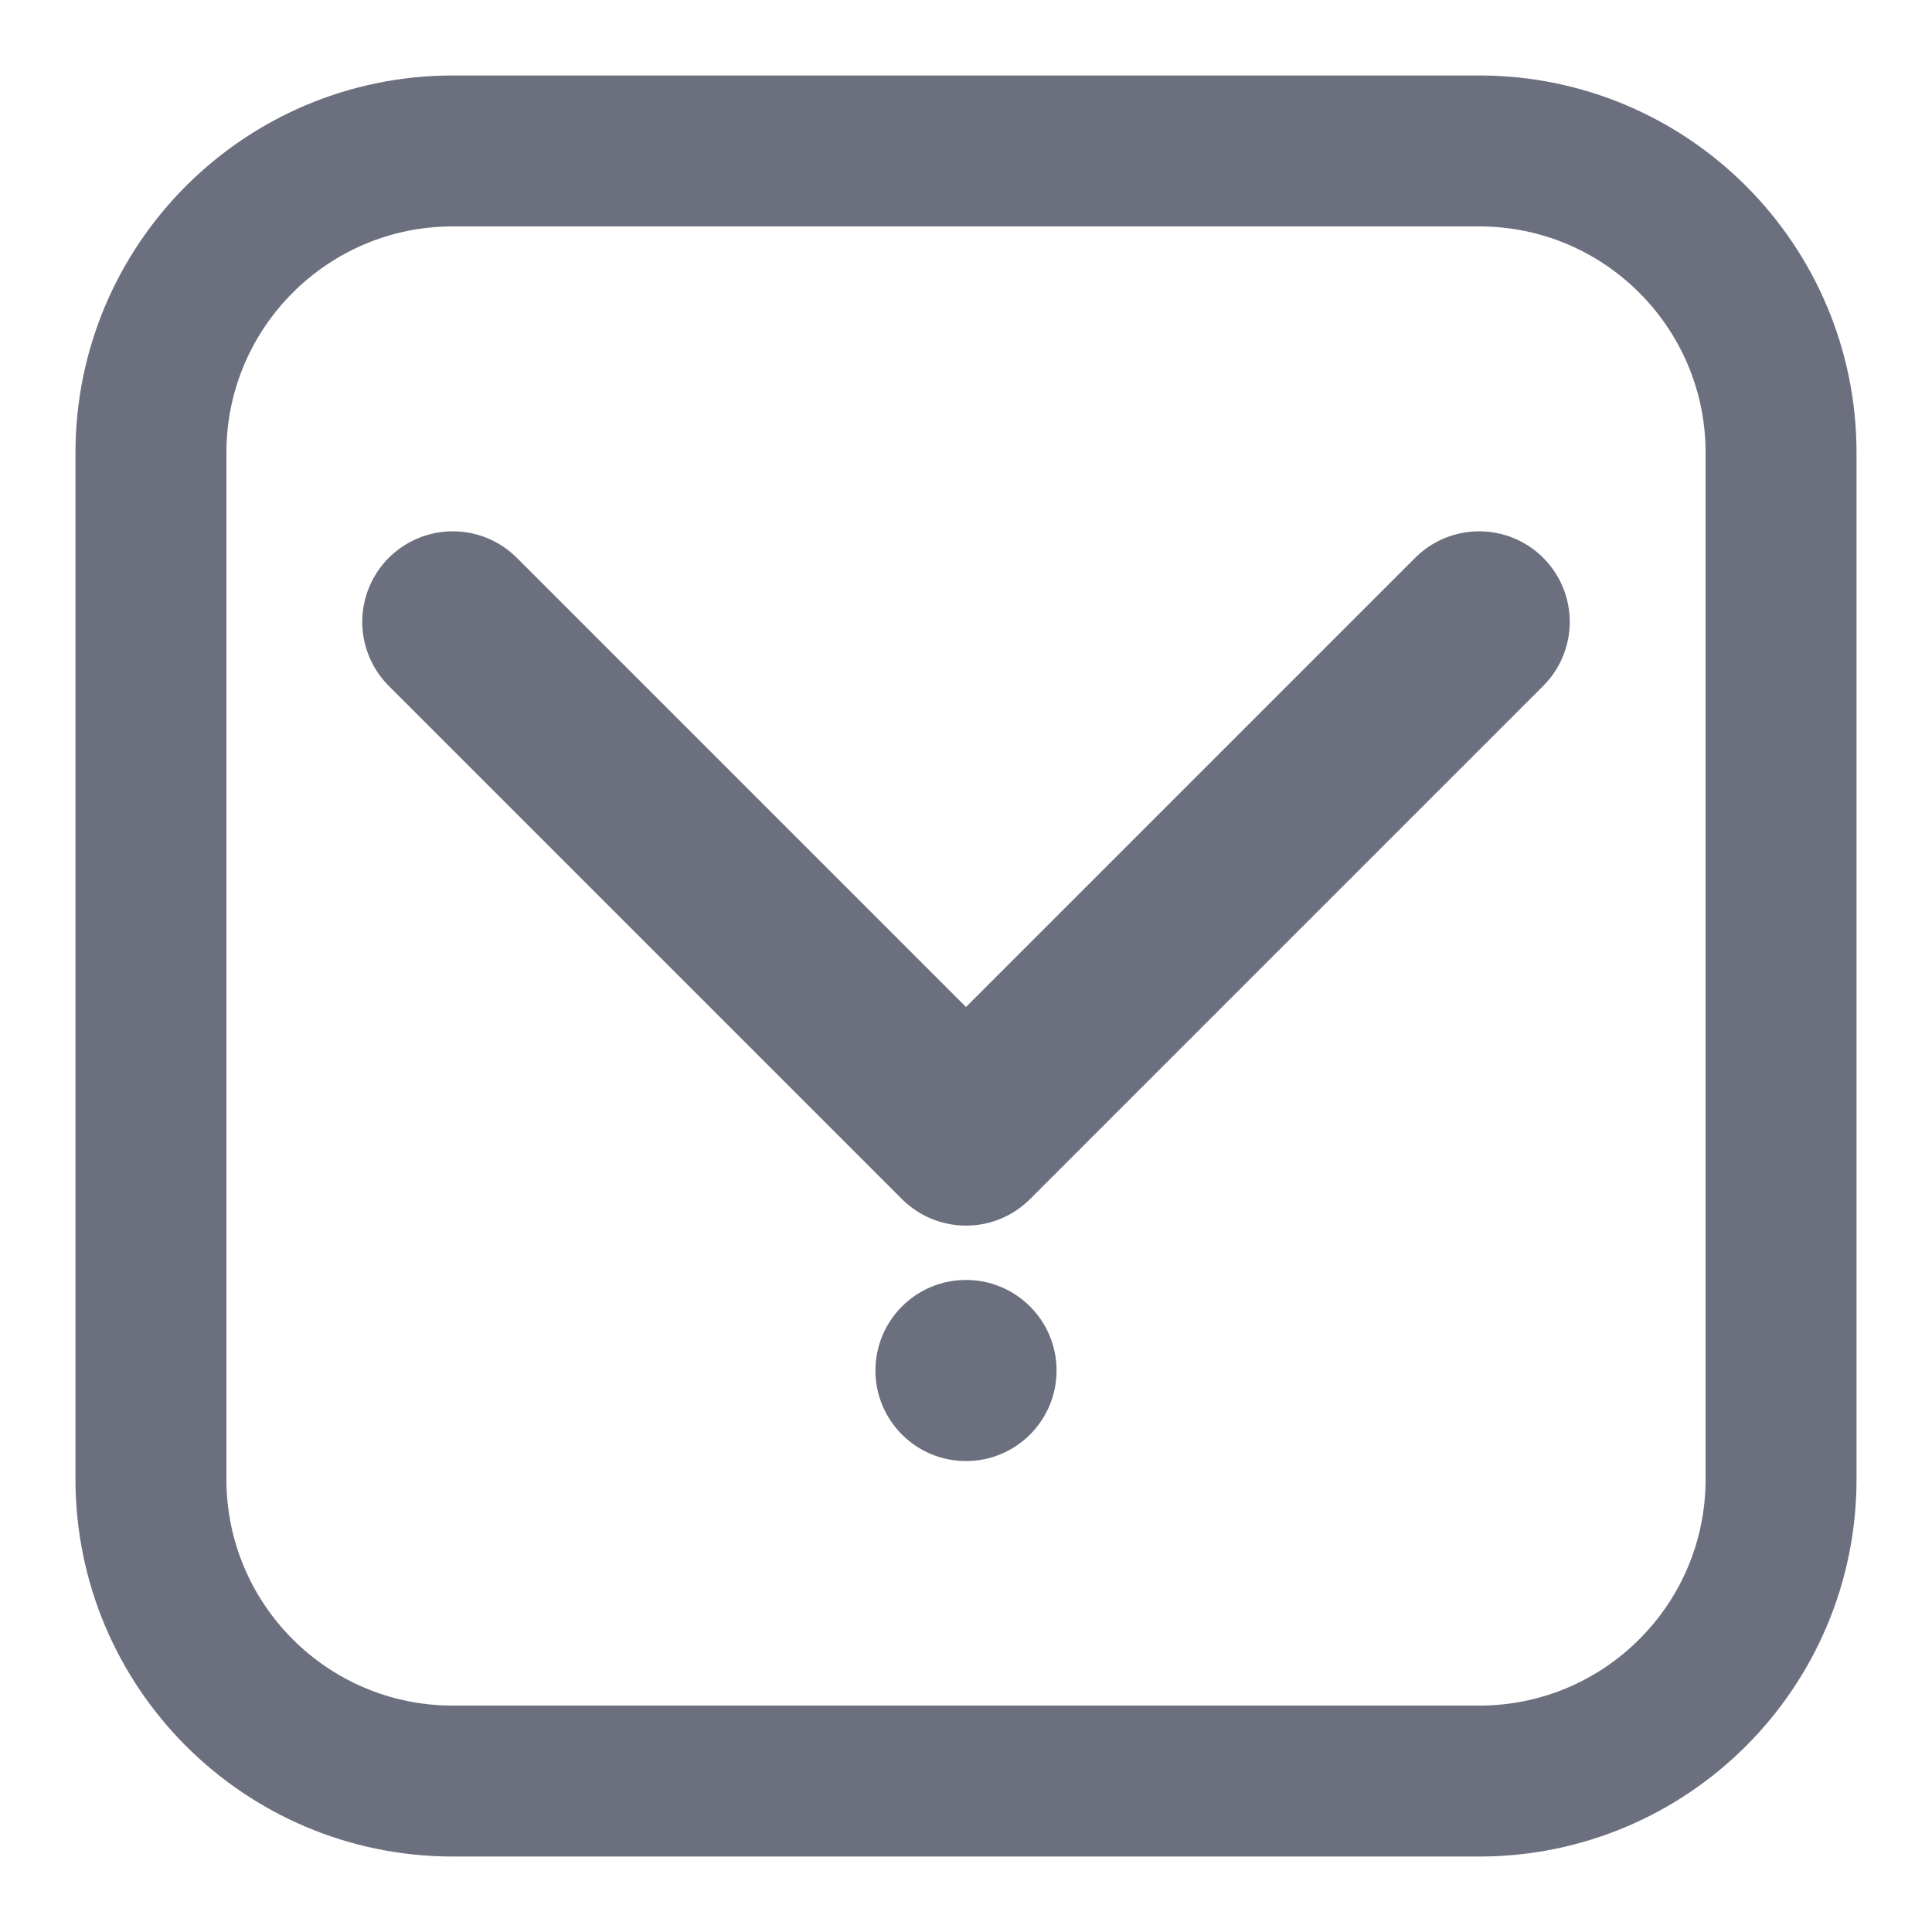
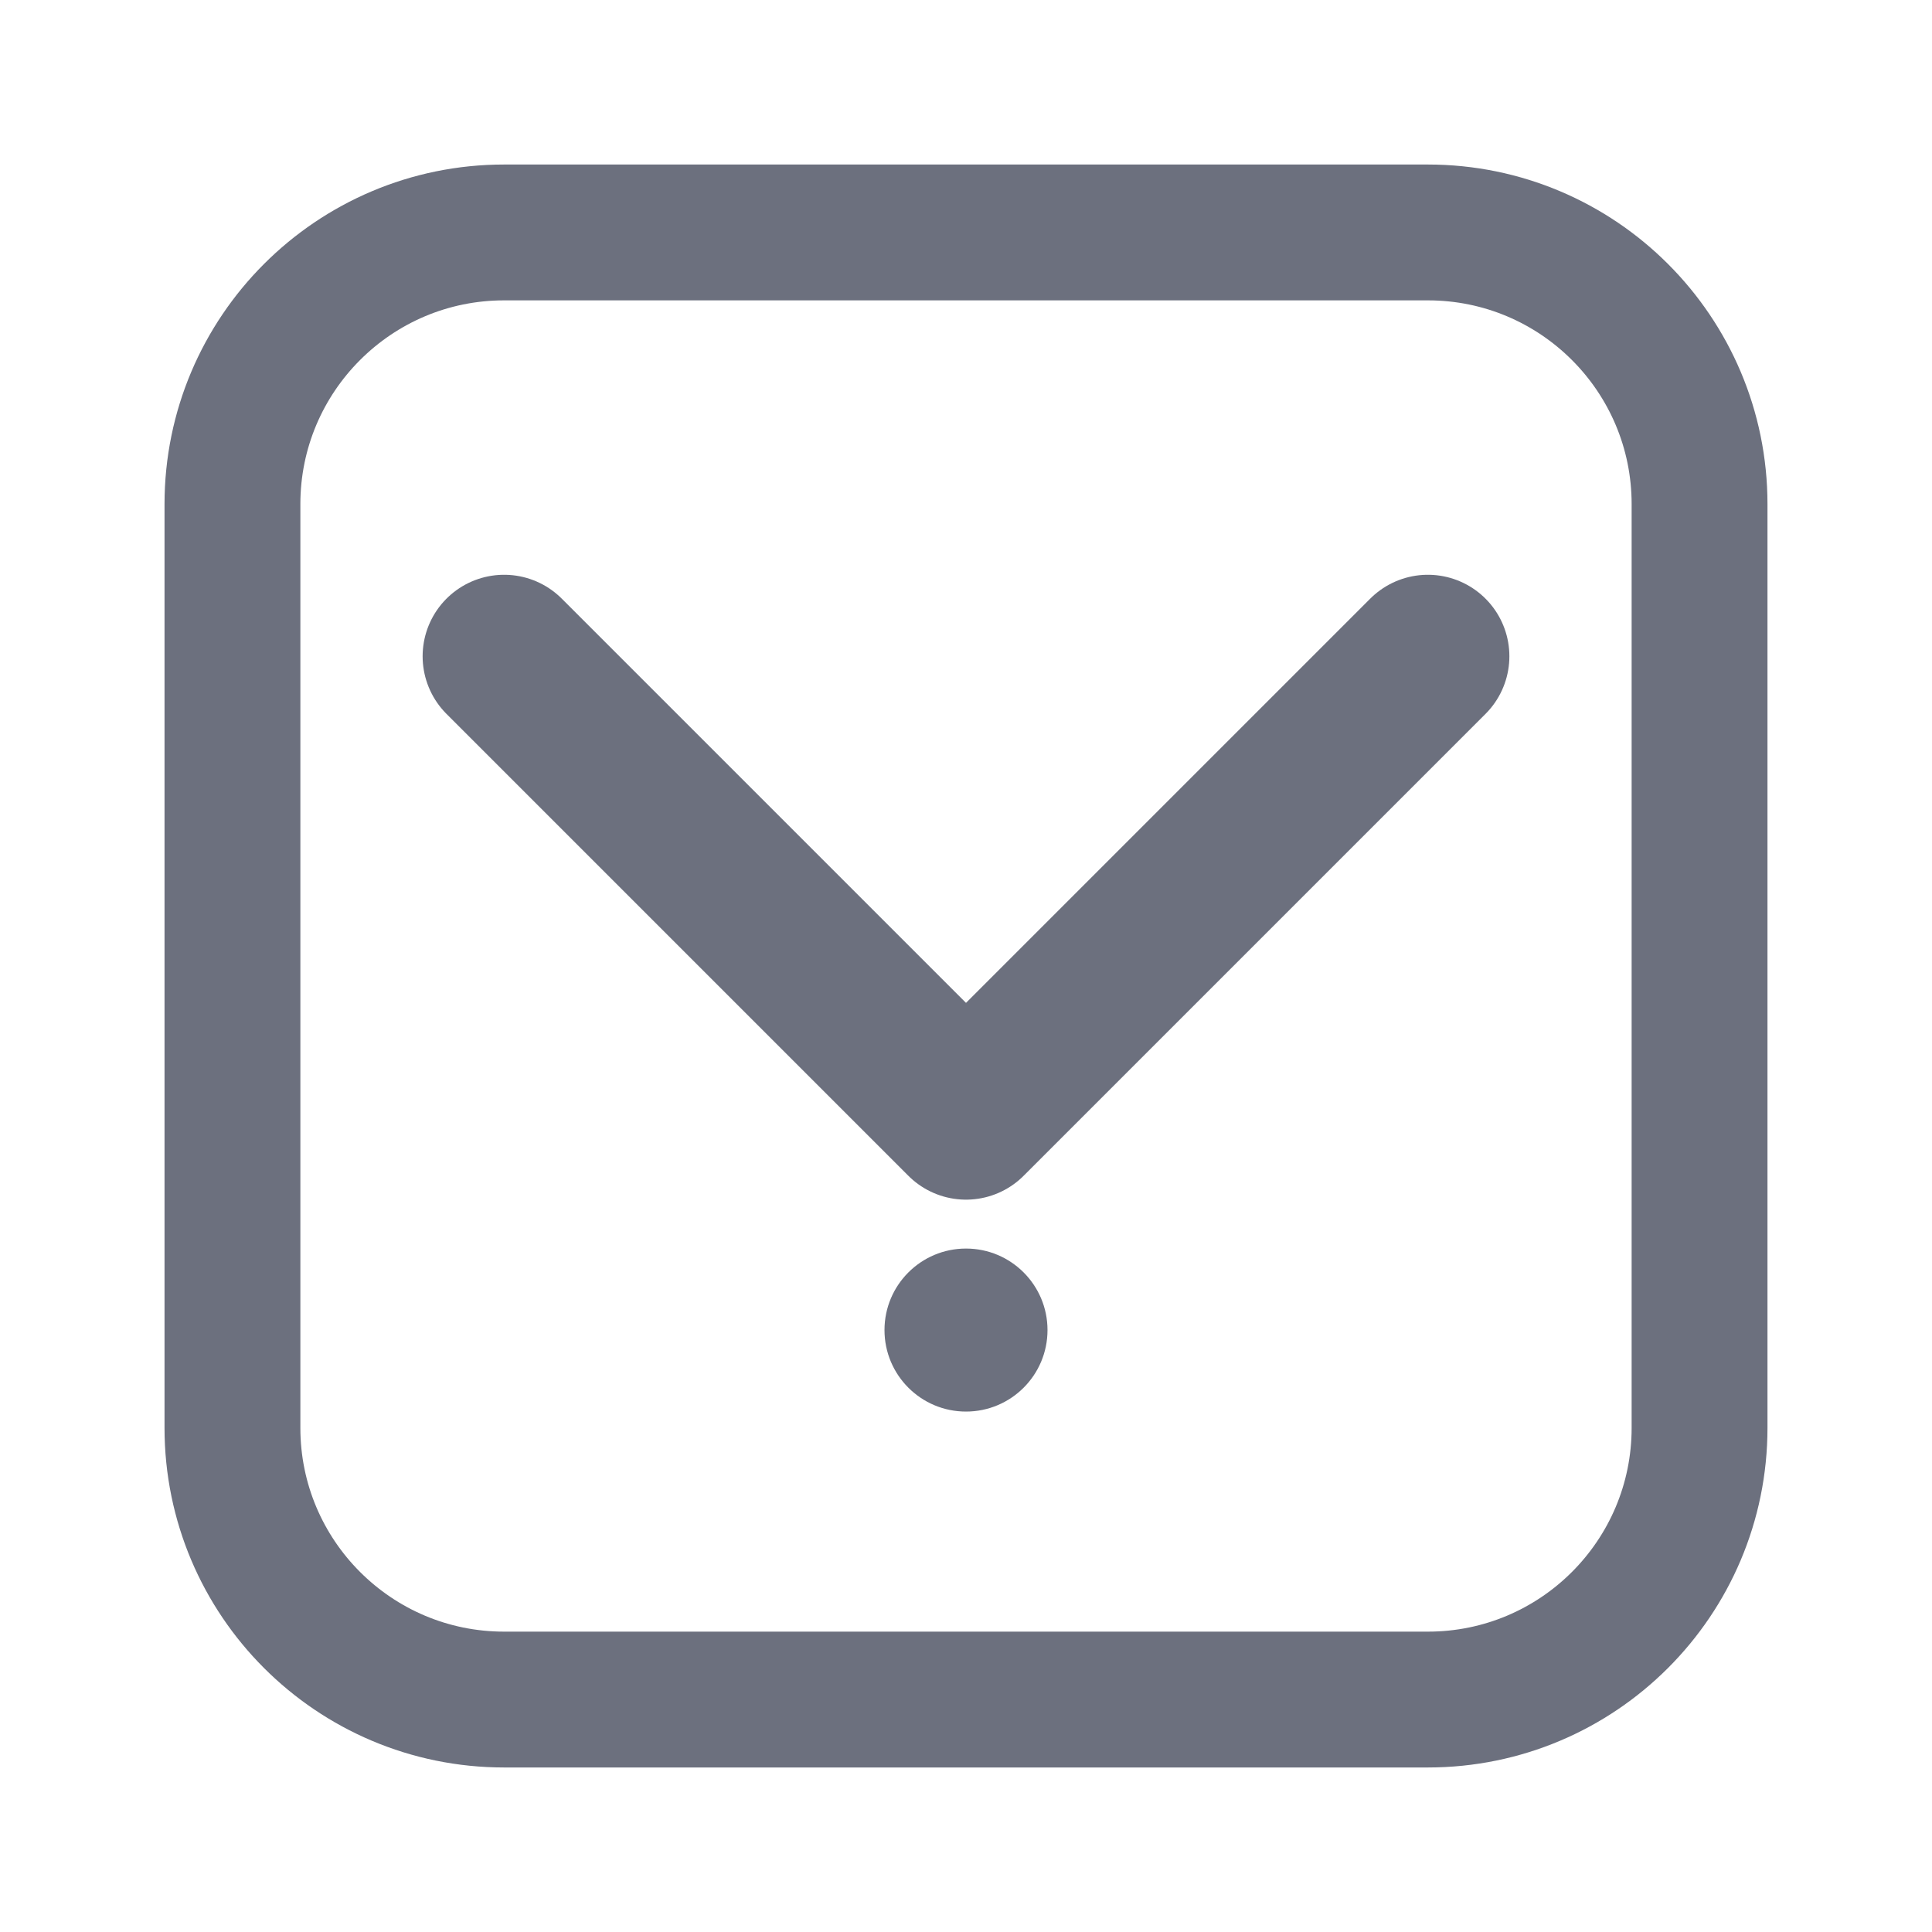
<svg xmlns="http://www.w3.org/2000/svg" viewBox="0 0 16 16" width="16" height="16">
-   <rect x="1.25" y="1.25" width="13.5" height="13.5" rx="2.5" fill="none" stroke="#6C707E" stroke-width="1.25" />
-   <path d="M3.75 5.15 8 9.4l4.25-4.25" stroke="#6C707E" stroke-width="1.5" fill="none" stroke-linecap="round" stroke-linejoin="round" />
-   <circle cx="8" cy="11.35" r="0.75" fill="#6C707E" />
+   <g transform="translate(0.8 0.8) scale(0.9)">
+     <rect x="1.25" y="1.25" width="13.5" height="13.5" rx="2.5" fill="none" stroke="#6C707E" stroke-width="1.25" />
+     <path d="M3.75 5.15 8 9.4l4.25-4.25" stroke="#6C707E" stroke-width="1.5" fill="none" stroke-linecap="round" stroke-linejoin="round" />
+     <circle cx="8" cy="11.35" r="0.75" fill="#6C707E" />
+   </g>
</svg>
